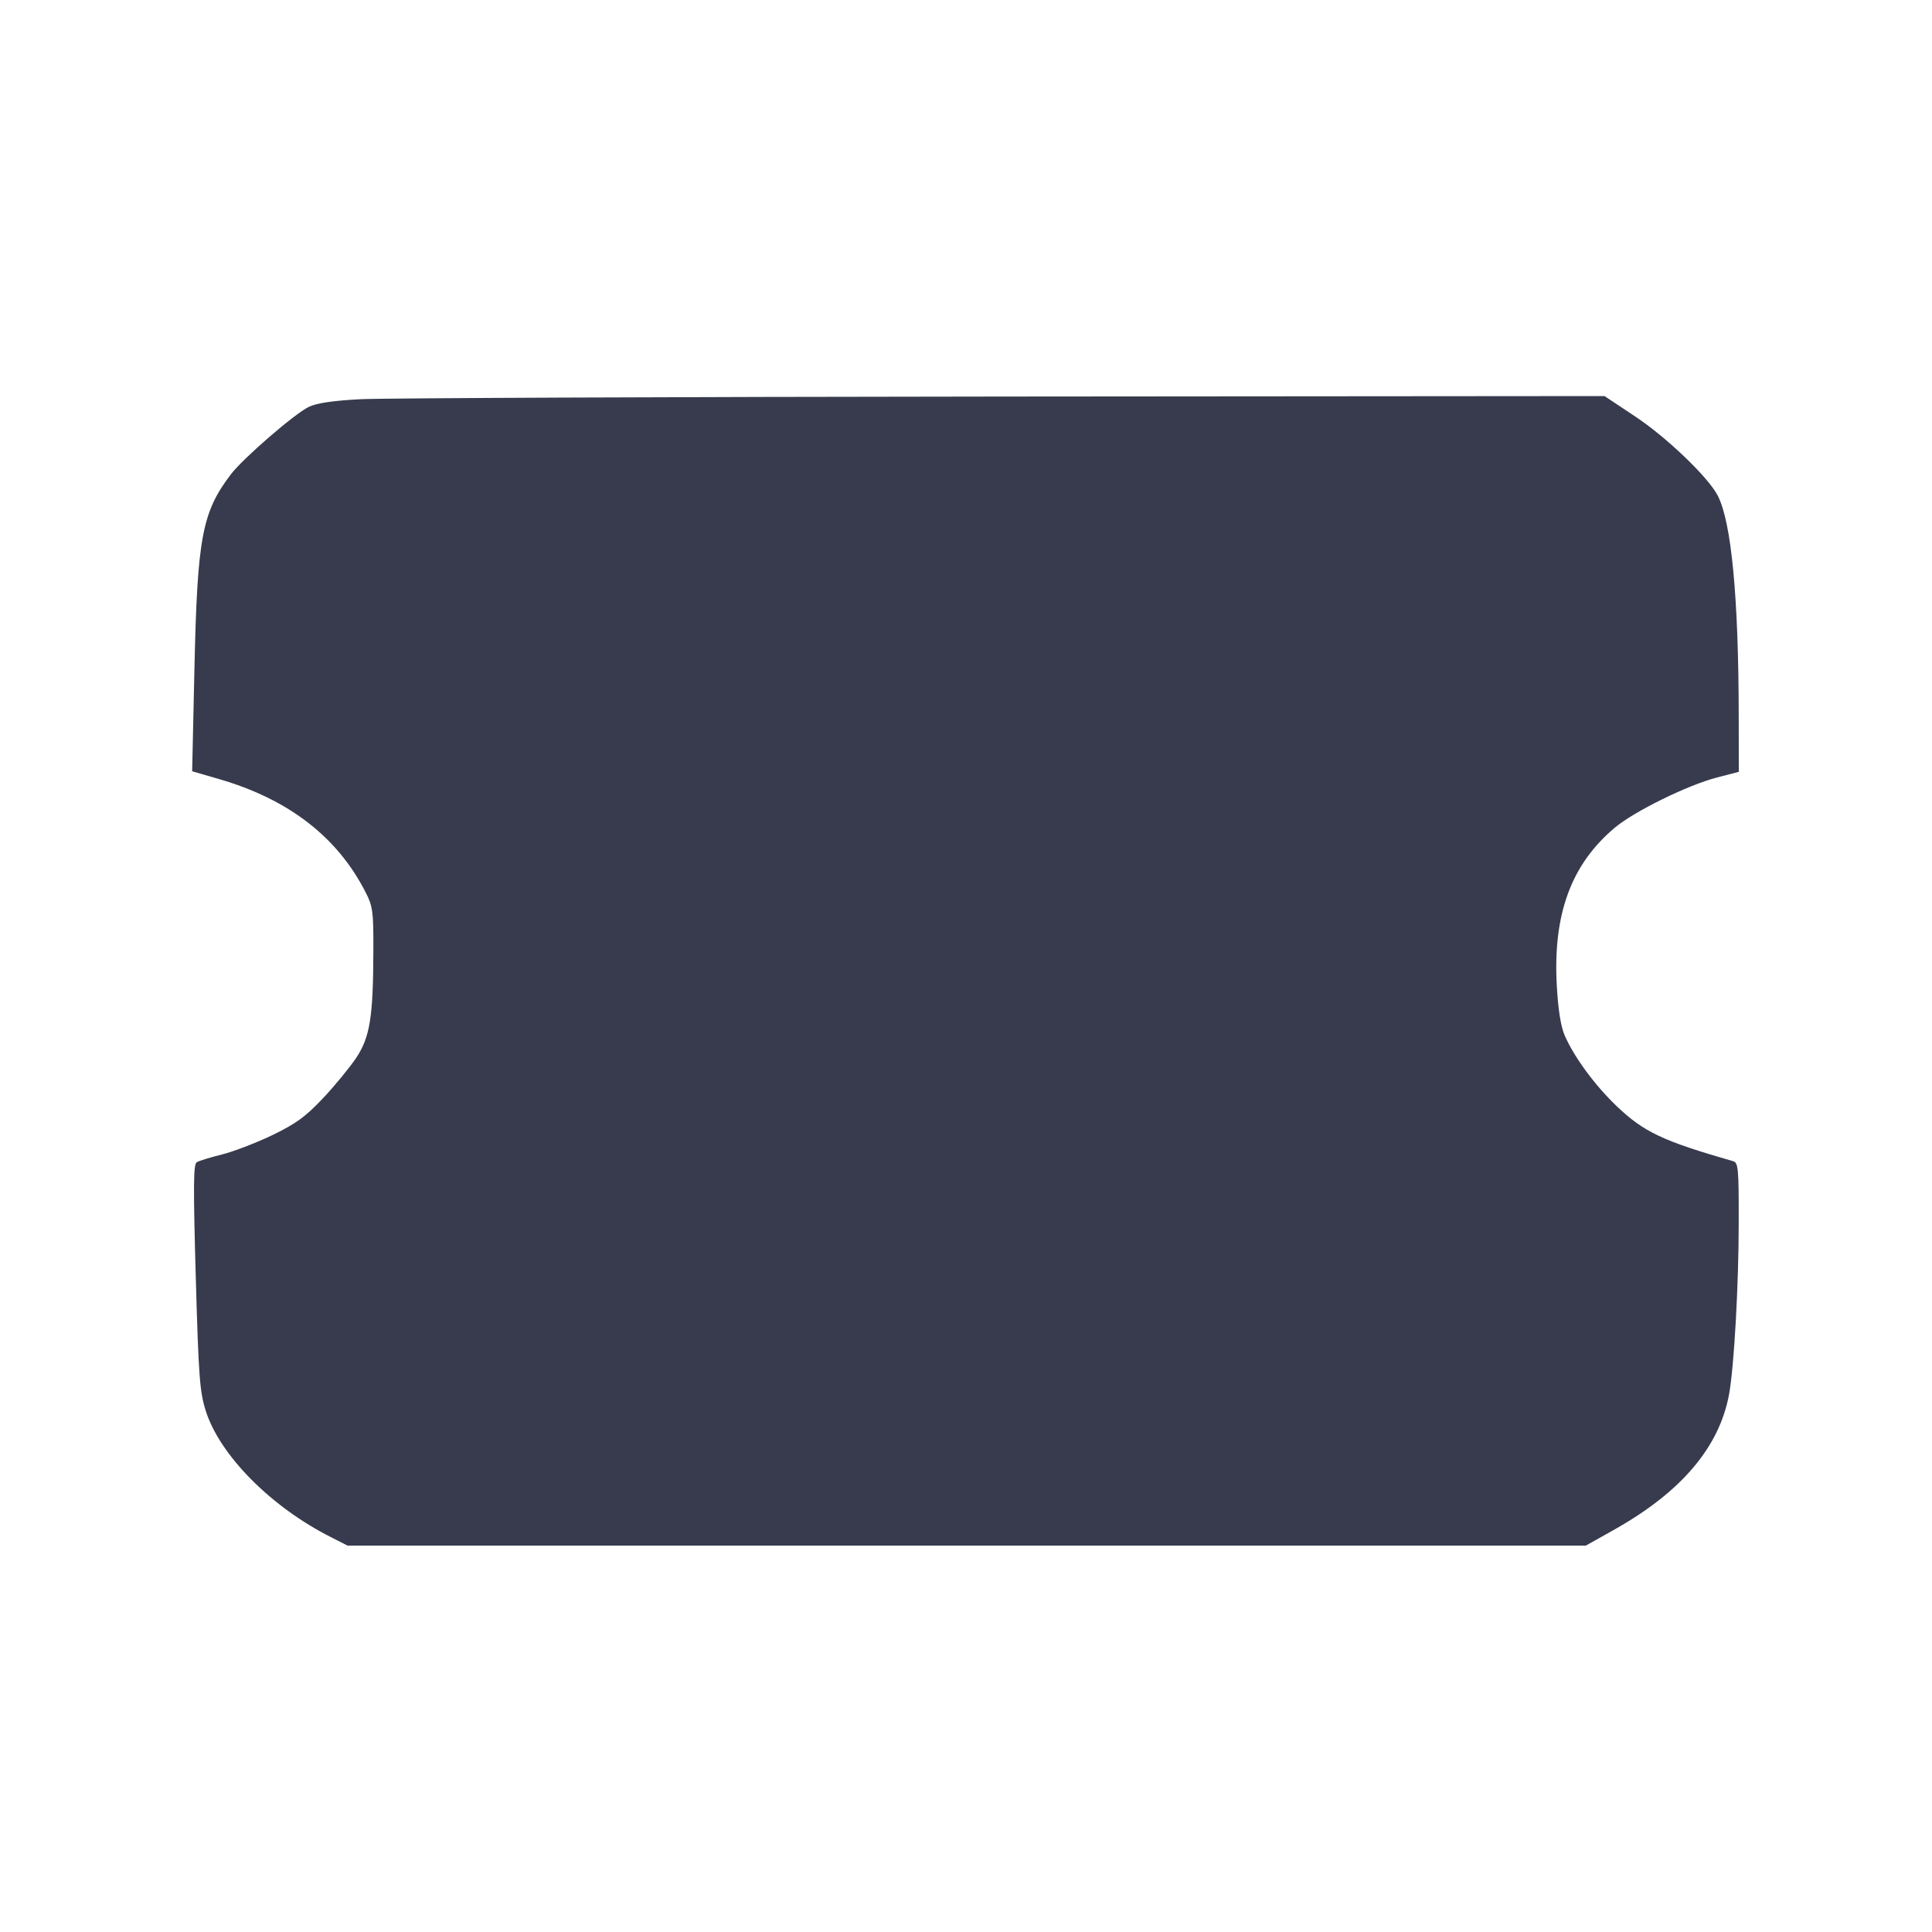
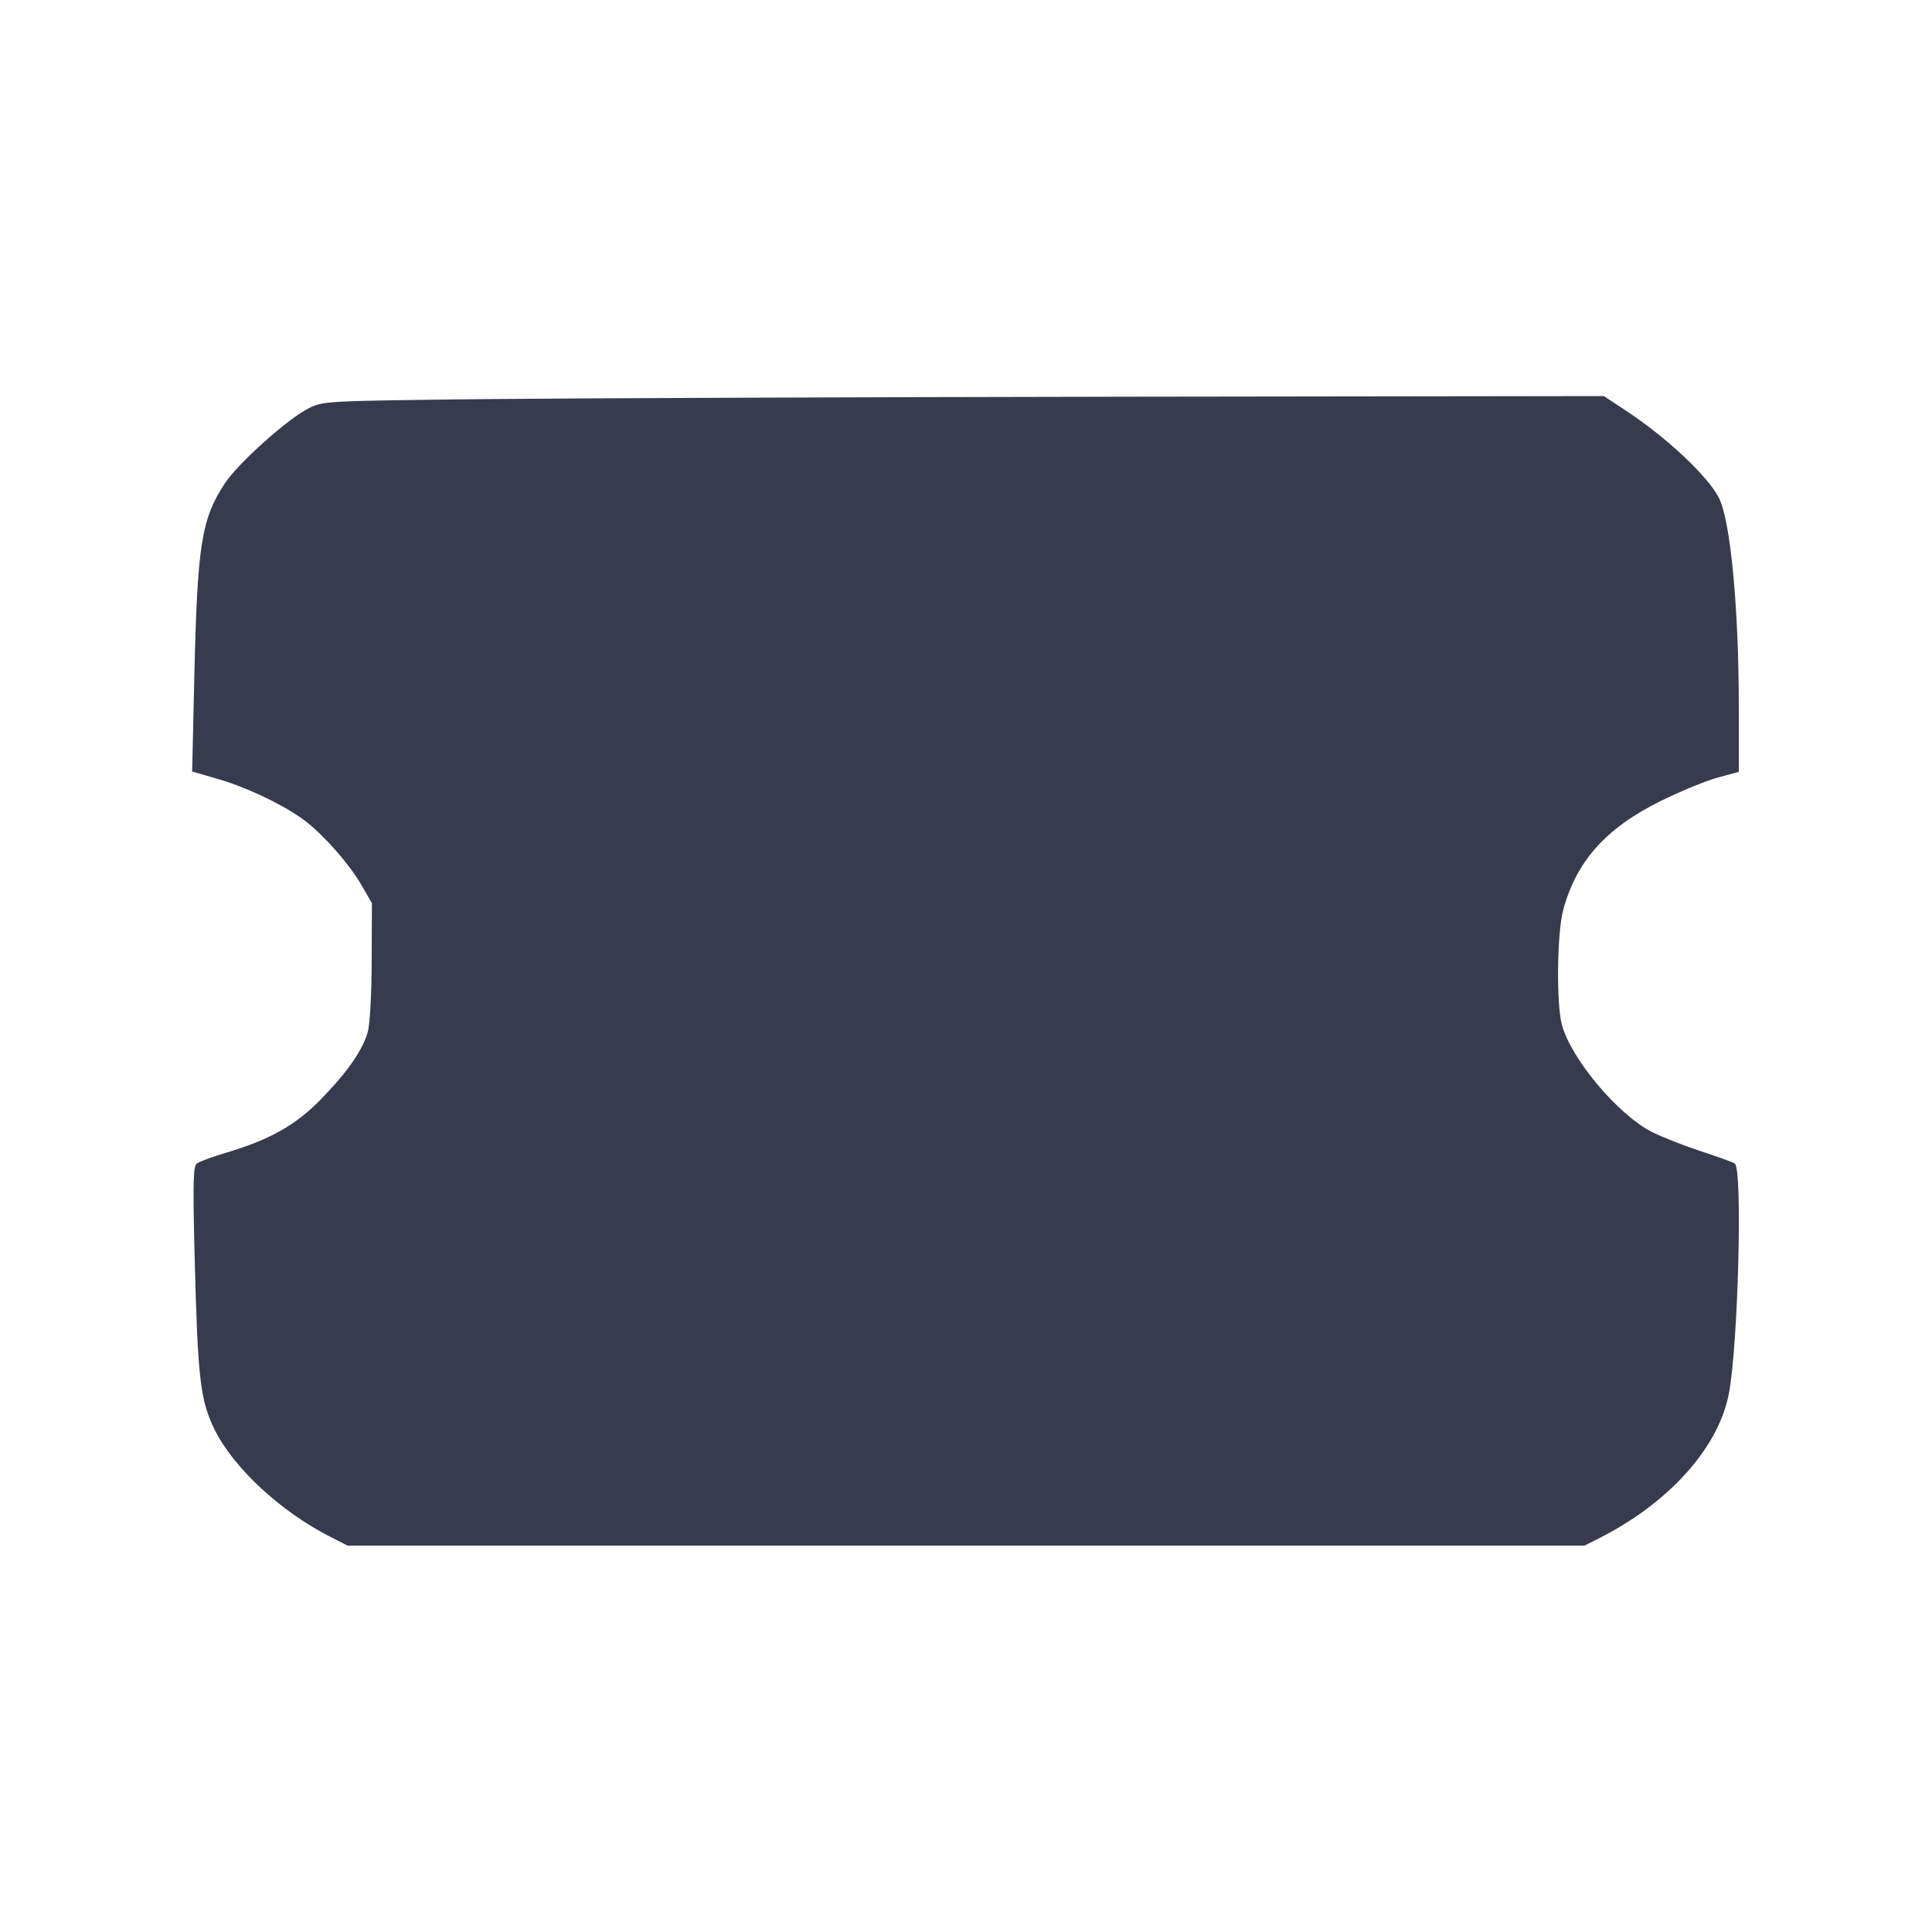
<svg xmlns="http://www.w3.org/2000/svg" width="24" height="24" viewBox="0 0 24 24" fill="none">
-   <path d="M4.480 4.959 C 4.136 4.977,3.935 5.007,3.837 5.054 C 3.661 5.138,3.020 5.693,2.869 5.891 C 2.509 6.364,2.451 6.675,2.415 8.321 L 2.387 9.581 2.718 9.677 C 3.585 9.928,4.194 10.398,4.544 11.089 C 4.631 11.260,4.640 11.326,4.638 11.809 C 4.636 12.635,4.596 12.883,4.425 13.141 C 4.345 13.260,4.160 13.486,4.013 13.642 C 3.795 13.873,3.678 13.958,3.383 14.101 C 3.183 14.197,2.902 14.305,2.758 14.341 C 2.613 14.377,2.472 14.420,2.444 14.438 C 2.402 14.463,2.400 14.737,2.432 15.865 C 2.467 17.106,2.481 17.289,2.556 17.526 C 2.731 18.078,3.366 18.719,4.109 19.094 L 4.317 19.200 12.009 19.200 L 19.700 19.200 20.049 19.004 C 20.887 18.534,21.360 17.976,21.480 17.316 C 21.542 16.970,21.599 15.960,21.599 15.173 C 21.600 14.514,21.593 14.443,21.530 14.425 C 20.657 14.174,20.421 14.063,20.085 13.743 C 19.814 13.484,19.559 13.139,19.439 12.867 C 19.390 12.756,19.357 12.552,19.340 12.260 C 19.287 11.363,19.515 10.738,20.062 10.280 C 20.305 10.077,20.966 9.752,21.330 9.658 L 21.600 9.588 21.599 8.884 C 21.597 7.413,21.508 6.485,21.338 6.156 C 21.221 5.929,20.706 5.435,20.318 5.177 L 19.932 4.920 12.456 4.926 C 8.344 4.930,4.755 4.945,4.480 4.959 " fill="#373B4D" stroke="none" fill-rule="evenodd" />
+   <path d="M6.000 4.958 C 4.057 4.980,4.017 4.982,3.840 5.069 C 3.581 5.196,2.959 5.752,2.793 6.005 C 2.502 6.447,2.452 6.763,2.414 8.402 L 2.387 9.584 2.704 9.676 C 3.044 9.774,3.466 9.971,3.737 10.158 C 3.973 10.320,4.326 10.712,4.486 10.988 L 4.620 11.220 4.617 11.940 C 4.616 12.361,4.595 12.727,4.568 12.822 C 4.502 13.051,4.313 13.321,3.983 13.659 C 3.671 13.979,3.346 14.161,2.800 14.322 C 2.635 14.371,2.475 14.431,2.445 14.454 C 2.400 14.490,2.395 14.687,2.417 15.579 C 2.456 17.128,2.486 17.391,2.665 17.757 C 2.900 18.235,3.490 18.781,4.109 19.094 L 4.317 19.200 12.000 19.200 L 19.683 19.200 19.852 19.115 C 20.724 18.678,21.343 17.993,21.475 17.320 C 21.592 16.728,21.649 14.516,21.550 14.453 C 21.523 14.436,21.329 14.366,21.120 14.298 C 20.911 14.229,20.641 14.123,20.520 14.061 C 20.098 13.847,19.514 13.151,19.402 12.728 C 19.332 12.466,19.342 11.585,19.419 11.303 C 19.583 10.696,19.952 10.284,20.631 9.950 C 20.878 9.828,21.197 9.697,21.340 9.659 L 21.600 9.588 21.600 8.784 C 21.600 7.545,21.496 6.458,21.351 6.181 C 21.208 5.907,20.699 5.431,20.193 5.098 L 19.923 4.920 13.951 4.928 C 10.667 4.933,7.089 4.947,6.000 4.958 " fill="#373B4D" stroke="none" fill-rule="evenodd" />
</svg>
